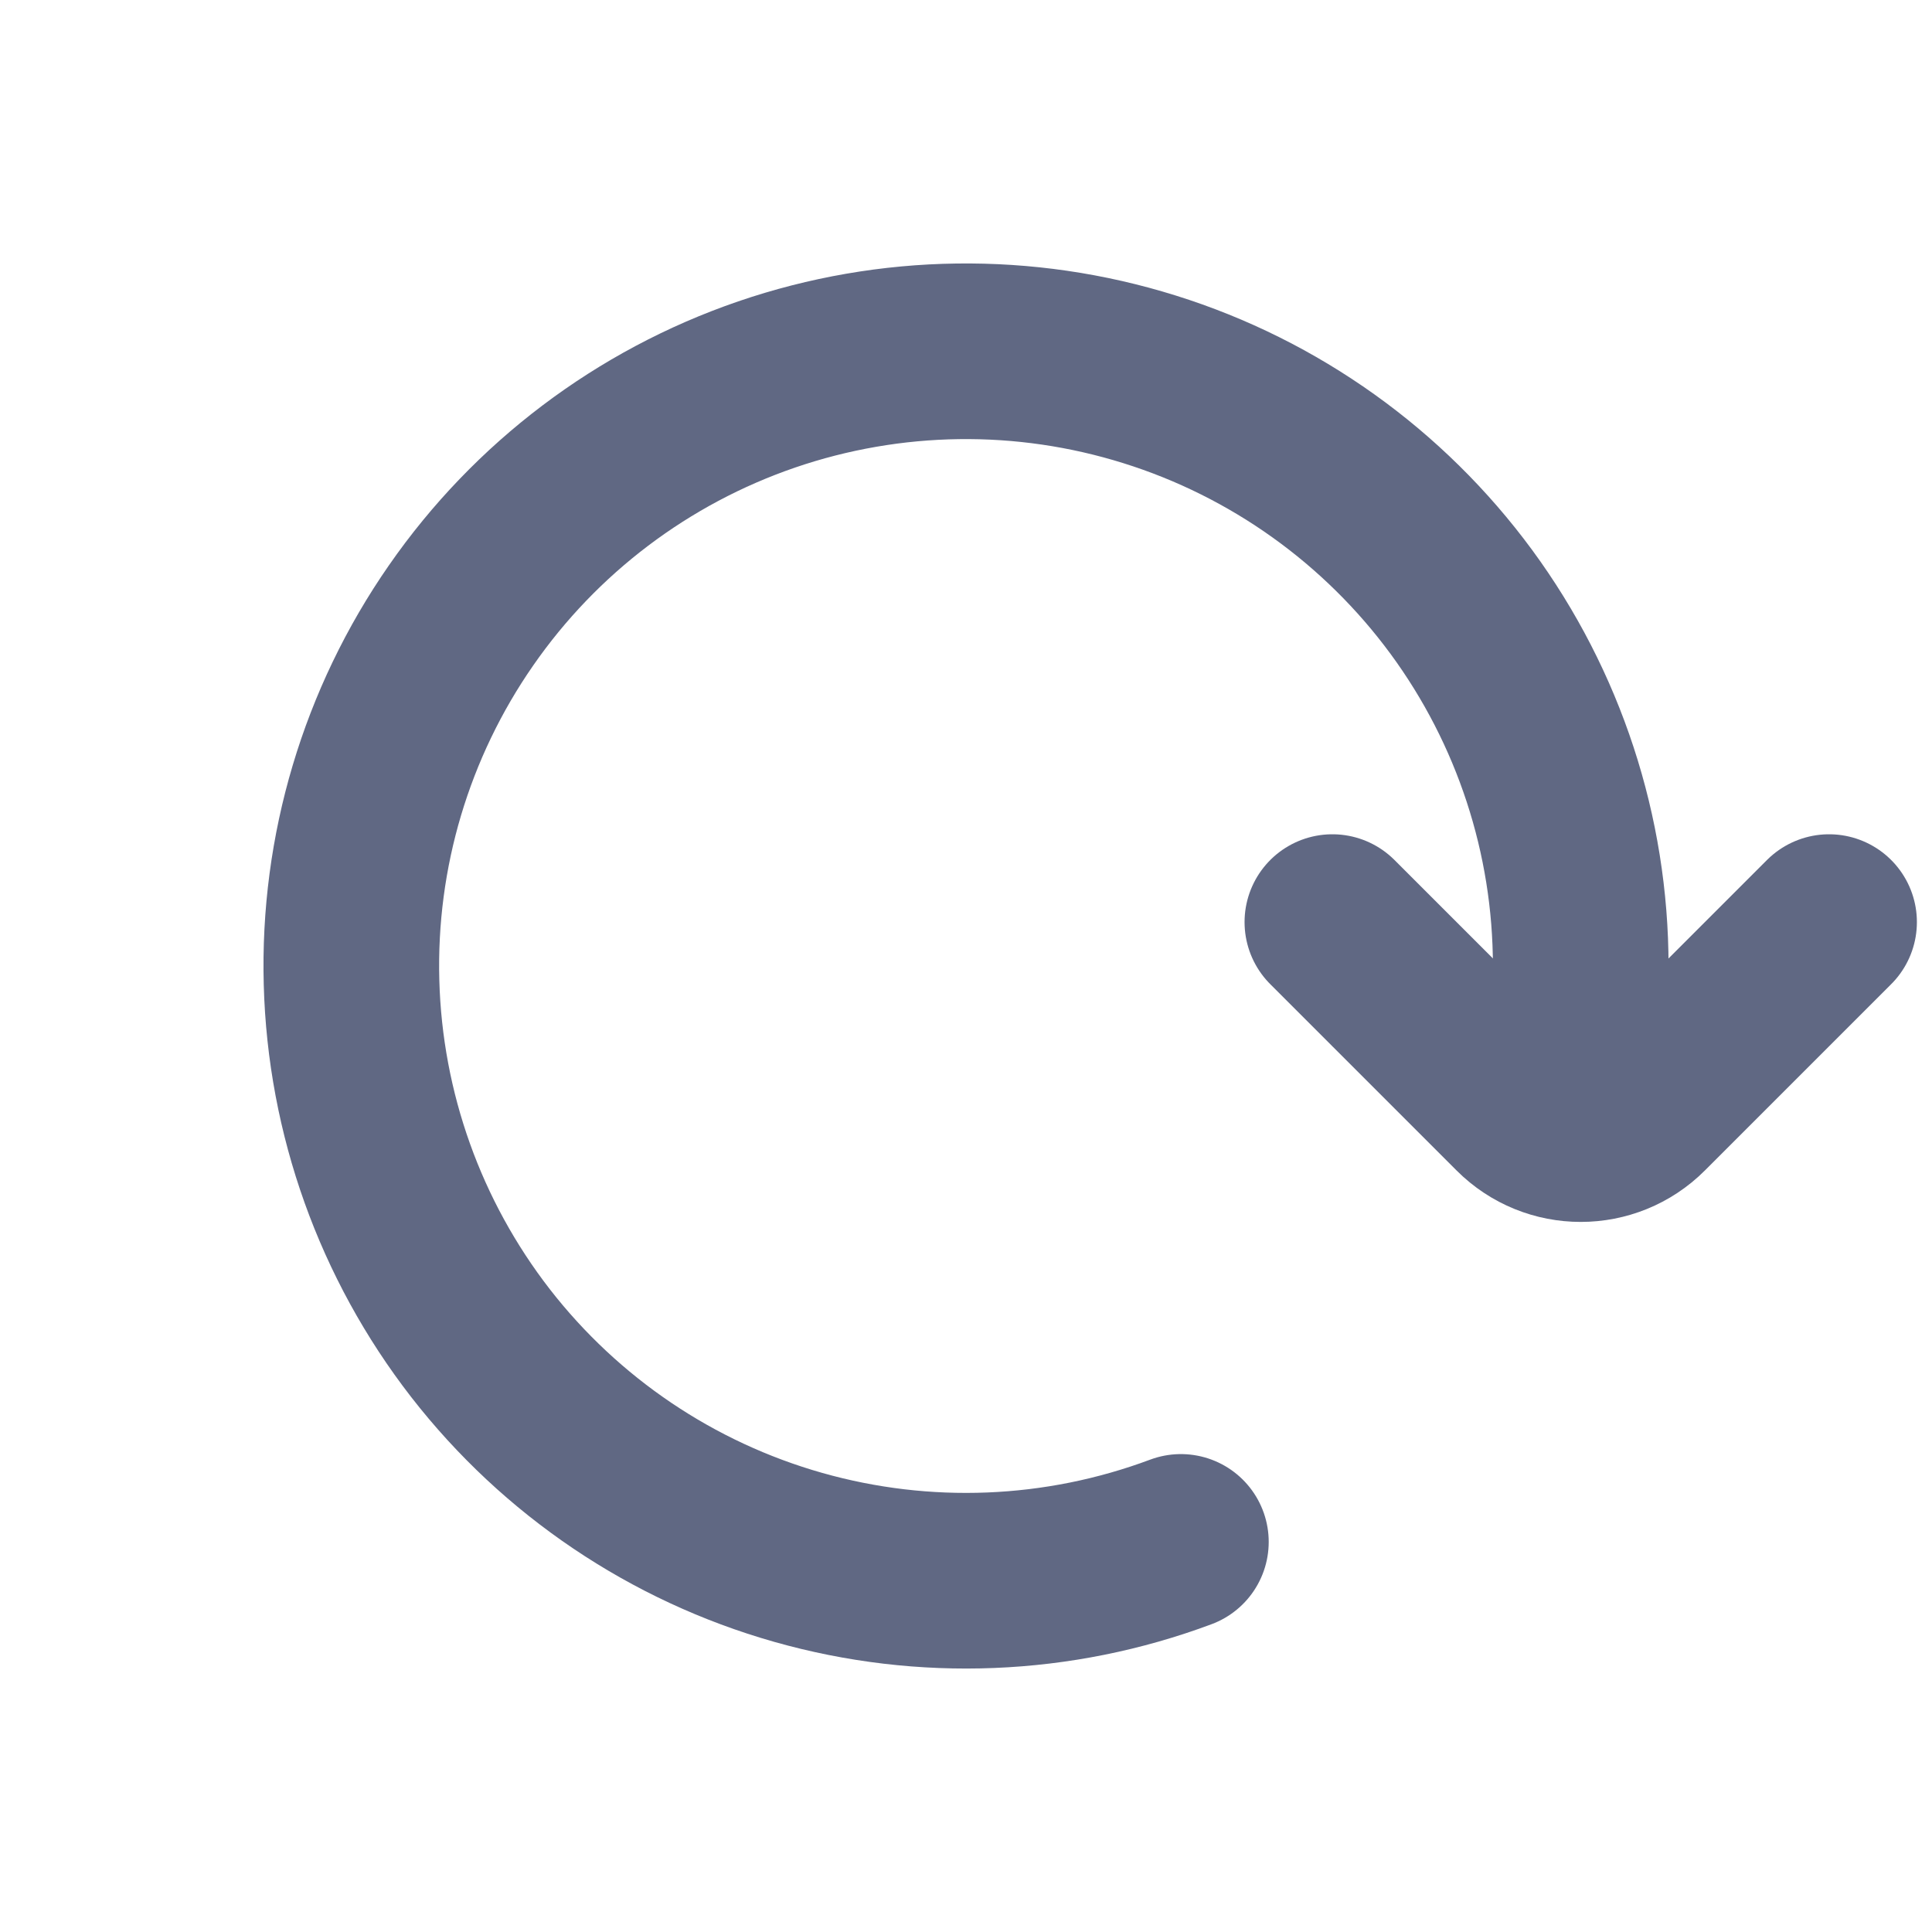
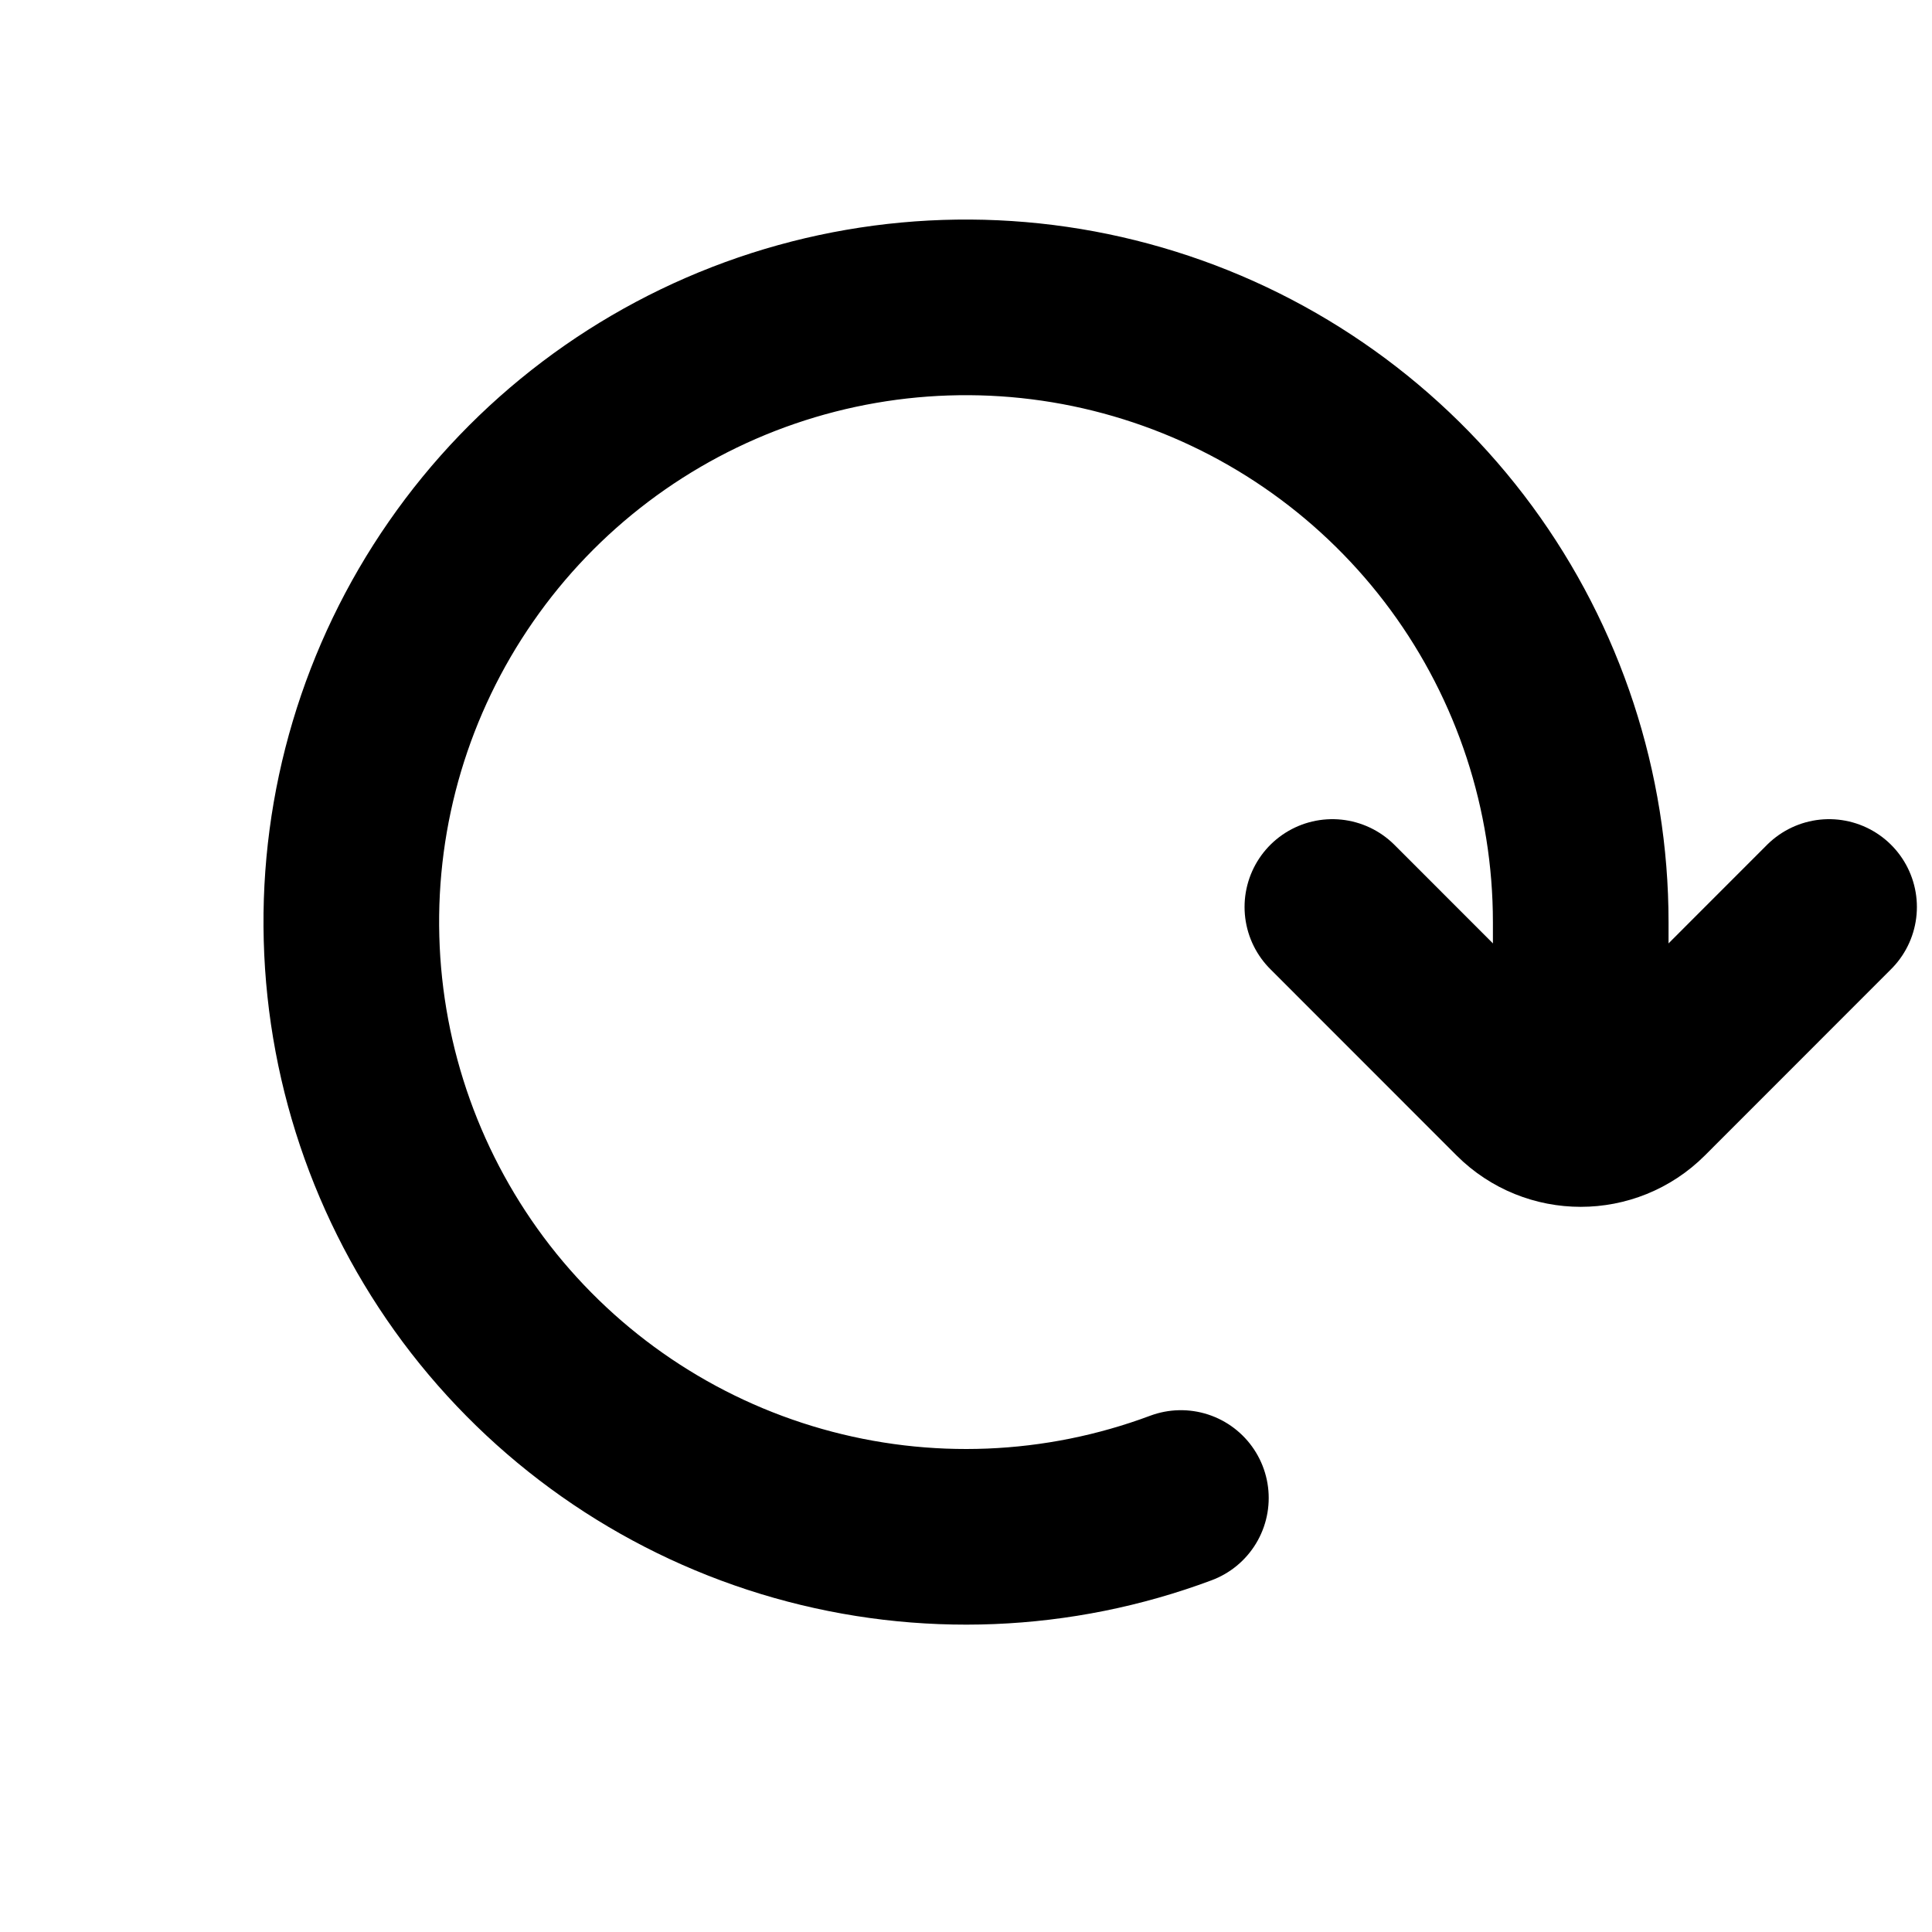
<svg xmlns="http://www.w3.org/2000/svg" width="22" height="22" viewBox="0 0 22 22" fill="none">
-   <path d="M13.447 17.558C12.05 18.08 10.523 18.141 9.089 17.734C7.654 17.327 6.387 16.472 5.472 15.295C4.558 14.117 4.043 12.678 4.003 11.188C3.962 9.697 4.399 8.233 5.25 7.008C6.1 5.783 7.319 4.862 8.73 4.378C10.14 3.895 11.668 3.874 13.091 4.32C14.514 4.765 15.758 5.654 16.641 6.855C17.524 8.057 18 9.509 18 11" stroke="#606883" style="stroke:#606883;stroke:color(display-p3 0.377 0.408 0.514);stroke-opacity:1;" stroke-width="2" stroke-linecap="round" stroke-linejoin="round" />
-   <path d="M20.828 10.5L18.707 12.621C18.317 13.012 17.683 13.012 17.293 12.621L15.172 10.5" stroke="#606883" style="stroke:#606883;stroke:color(display-p3 0.377 0.408 0.514);stroke-opacity:1;" stroke-width="2" stroke-linecap="round" stroke-linejoin="round" />
+   <path d="M13.447 17.058C12.05 17.58 10.523 17.641 9.089 17.234C7.654 16.827 6.387 15.972 5.472 14.795C4.558 13.617 4.043 12.178 4.003 10.688C3.962 9.197 4.399 7.733 5.25 6.508C6.1 5.283 7.319 4.362 8.73 3.878C10.14 3.395 11.668 3.374 13.091 3.82C14.514 4.265 15.758 5.154 16.641 6.355C17.524 7.557 18 9.009 18 10.5V12" stroke="currentColor" stroke-width="2" stroke-linecap="round" stroke-linejoin="round" />
+   <path d="M20.828 10.328L18.707 12.45C18.317 12.84 17.683 12.84 17.293 12.45L15.172 10.328" stroke="currentColor" stroke-width="2" stroke-linecap="round" stroke-linejoin="round" />
</svg>
